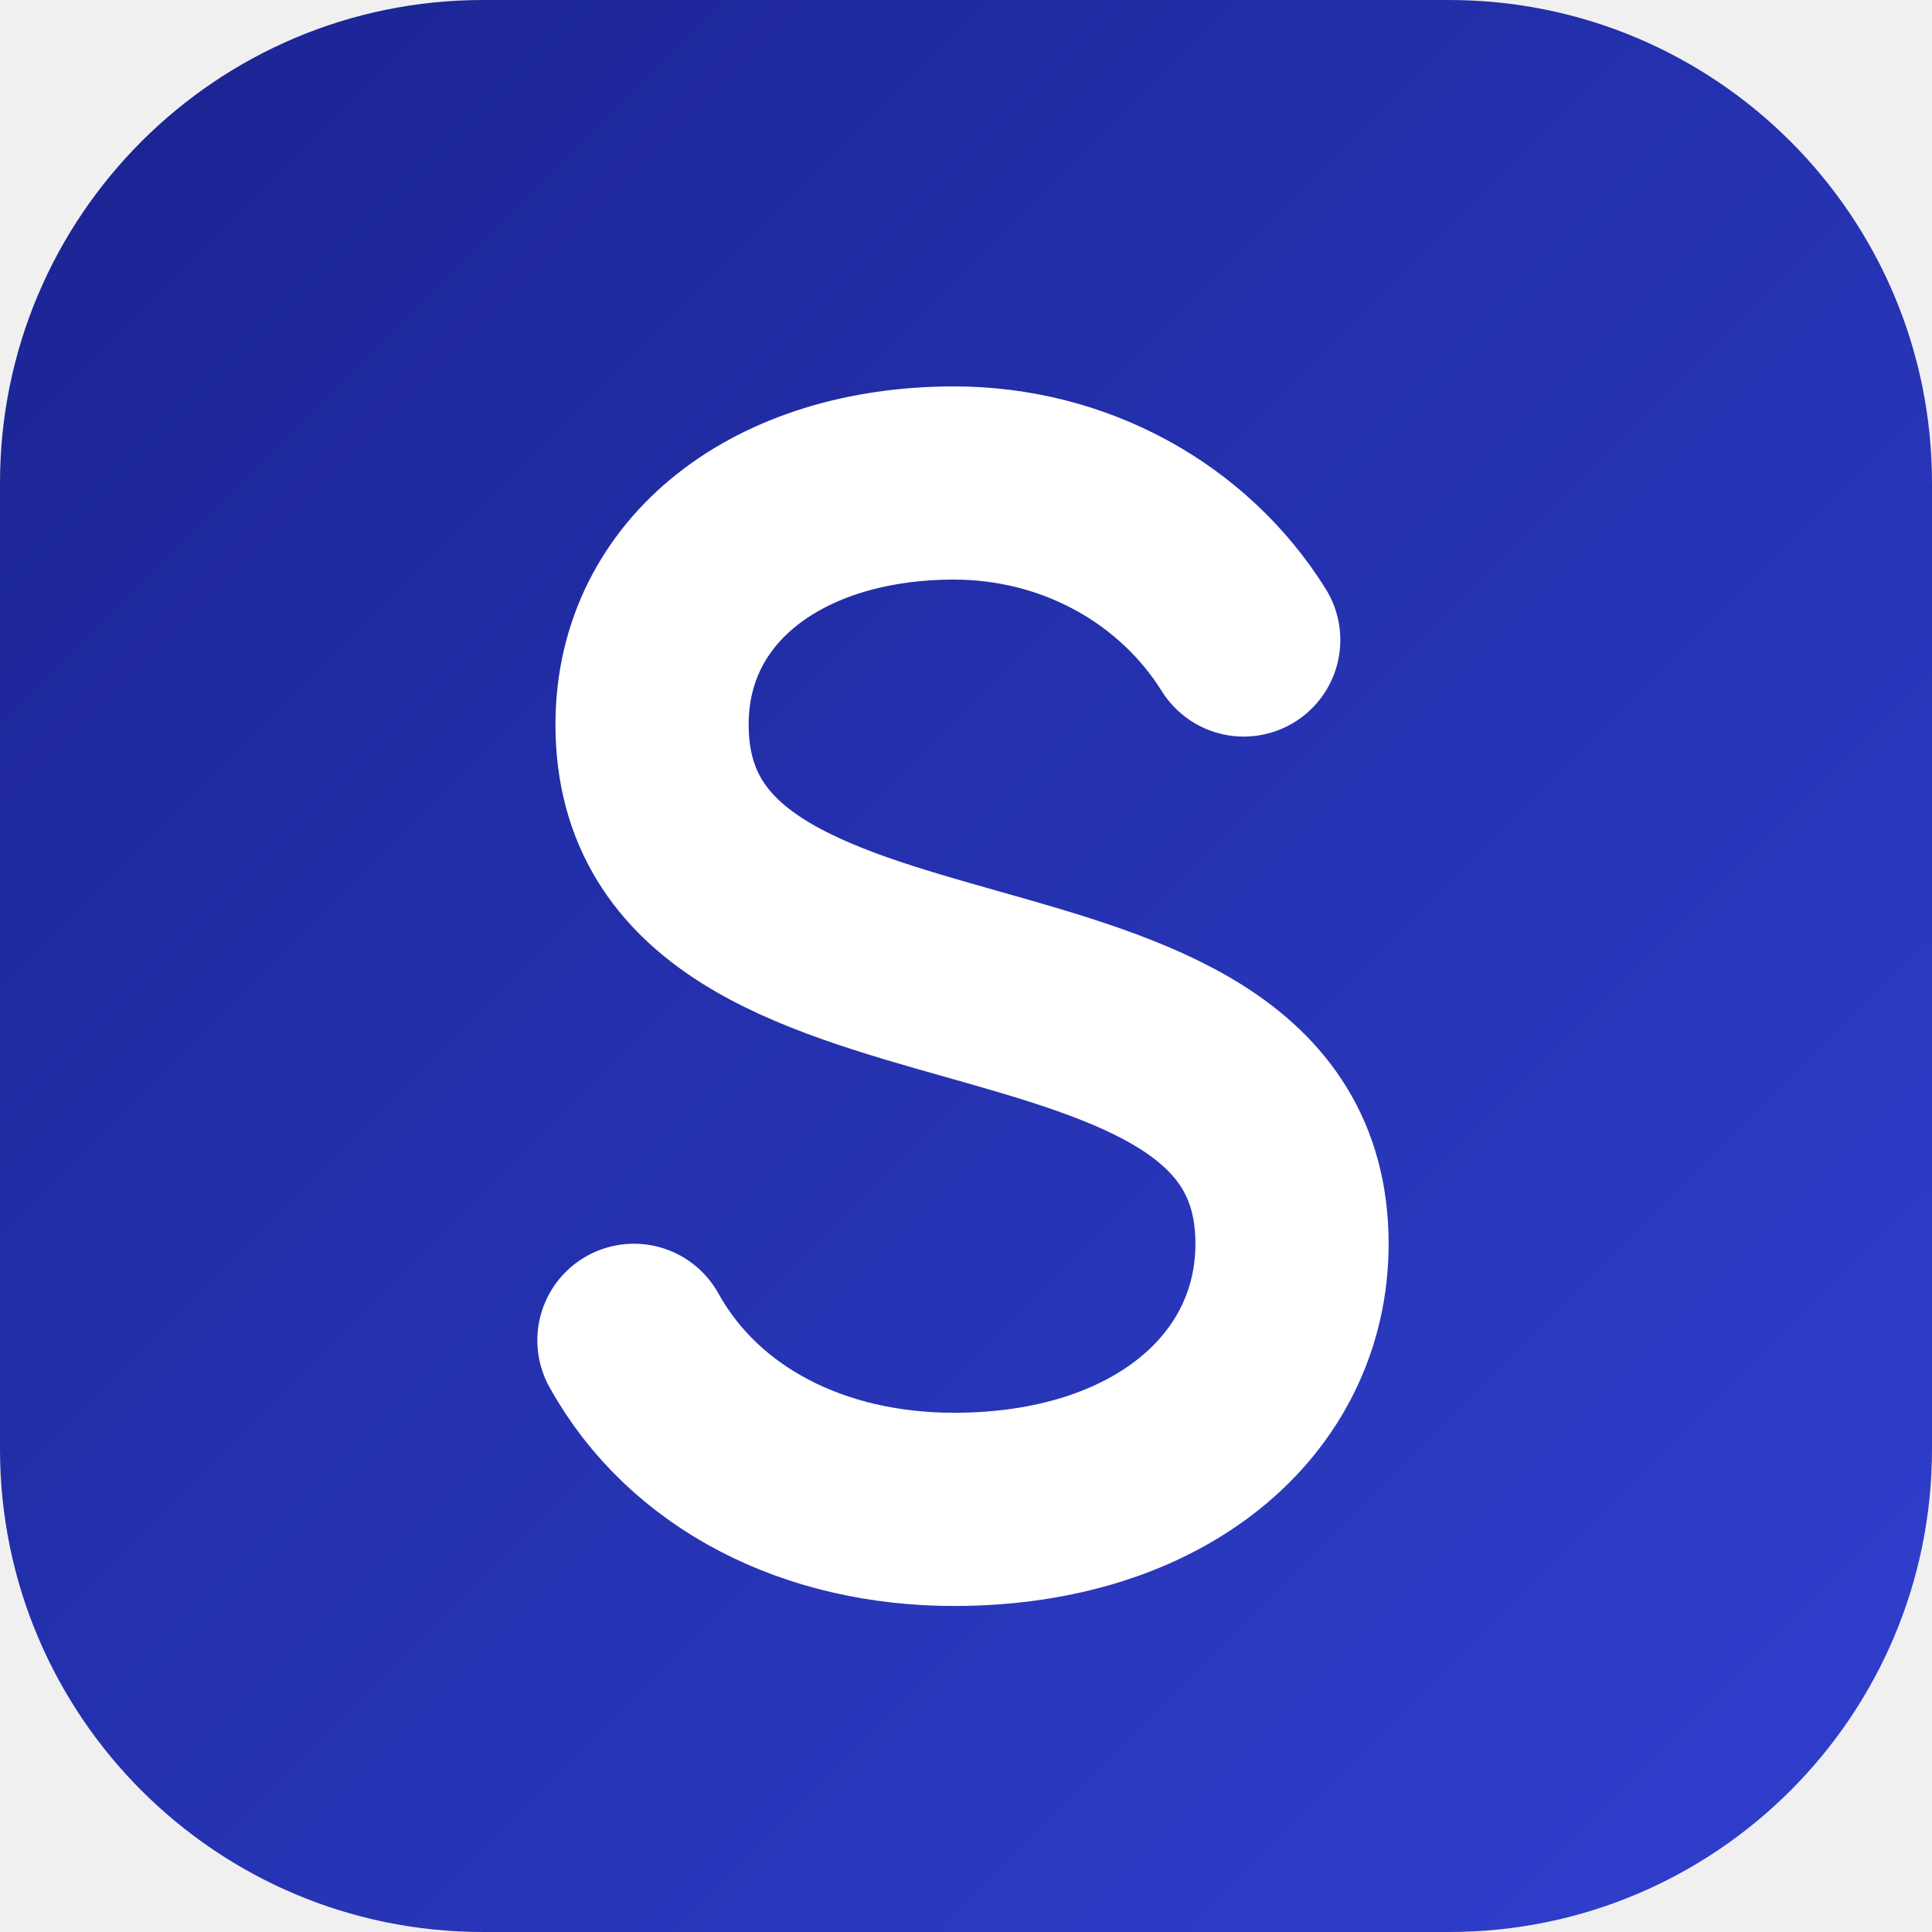
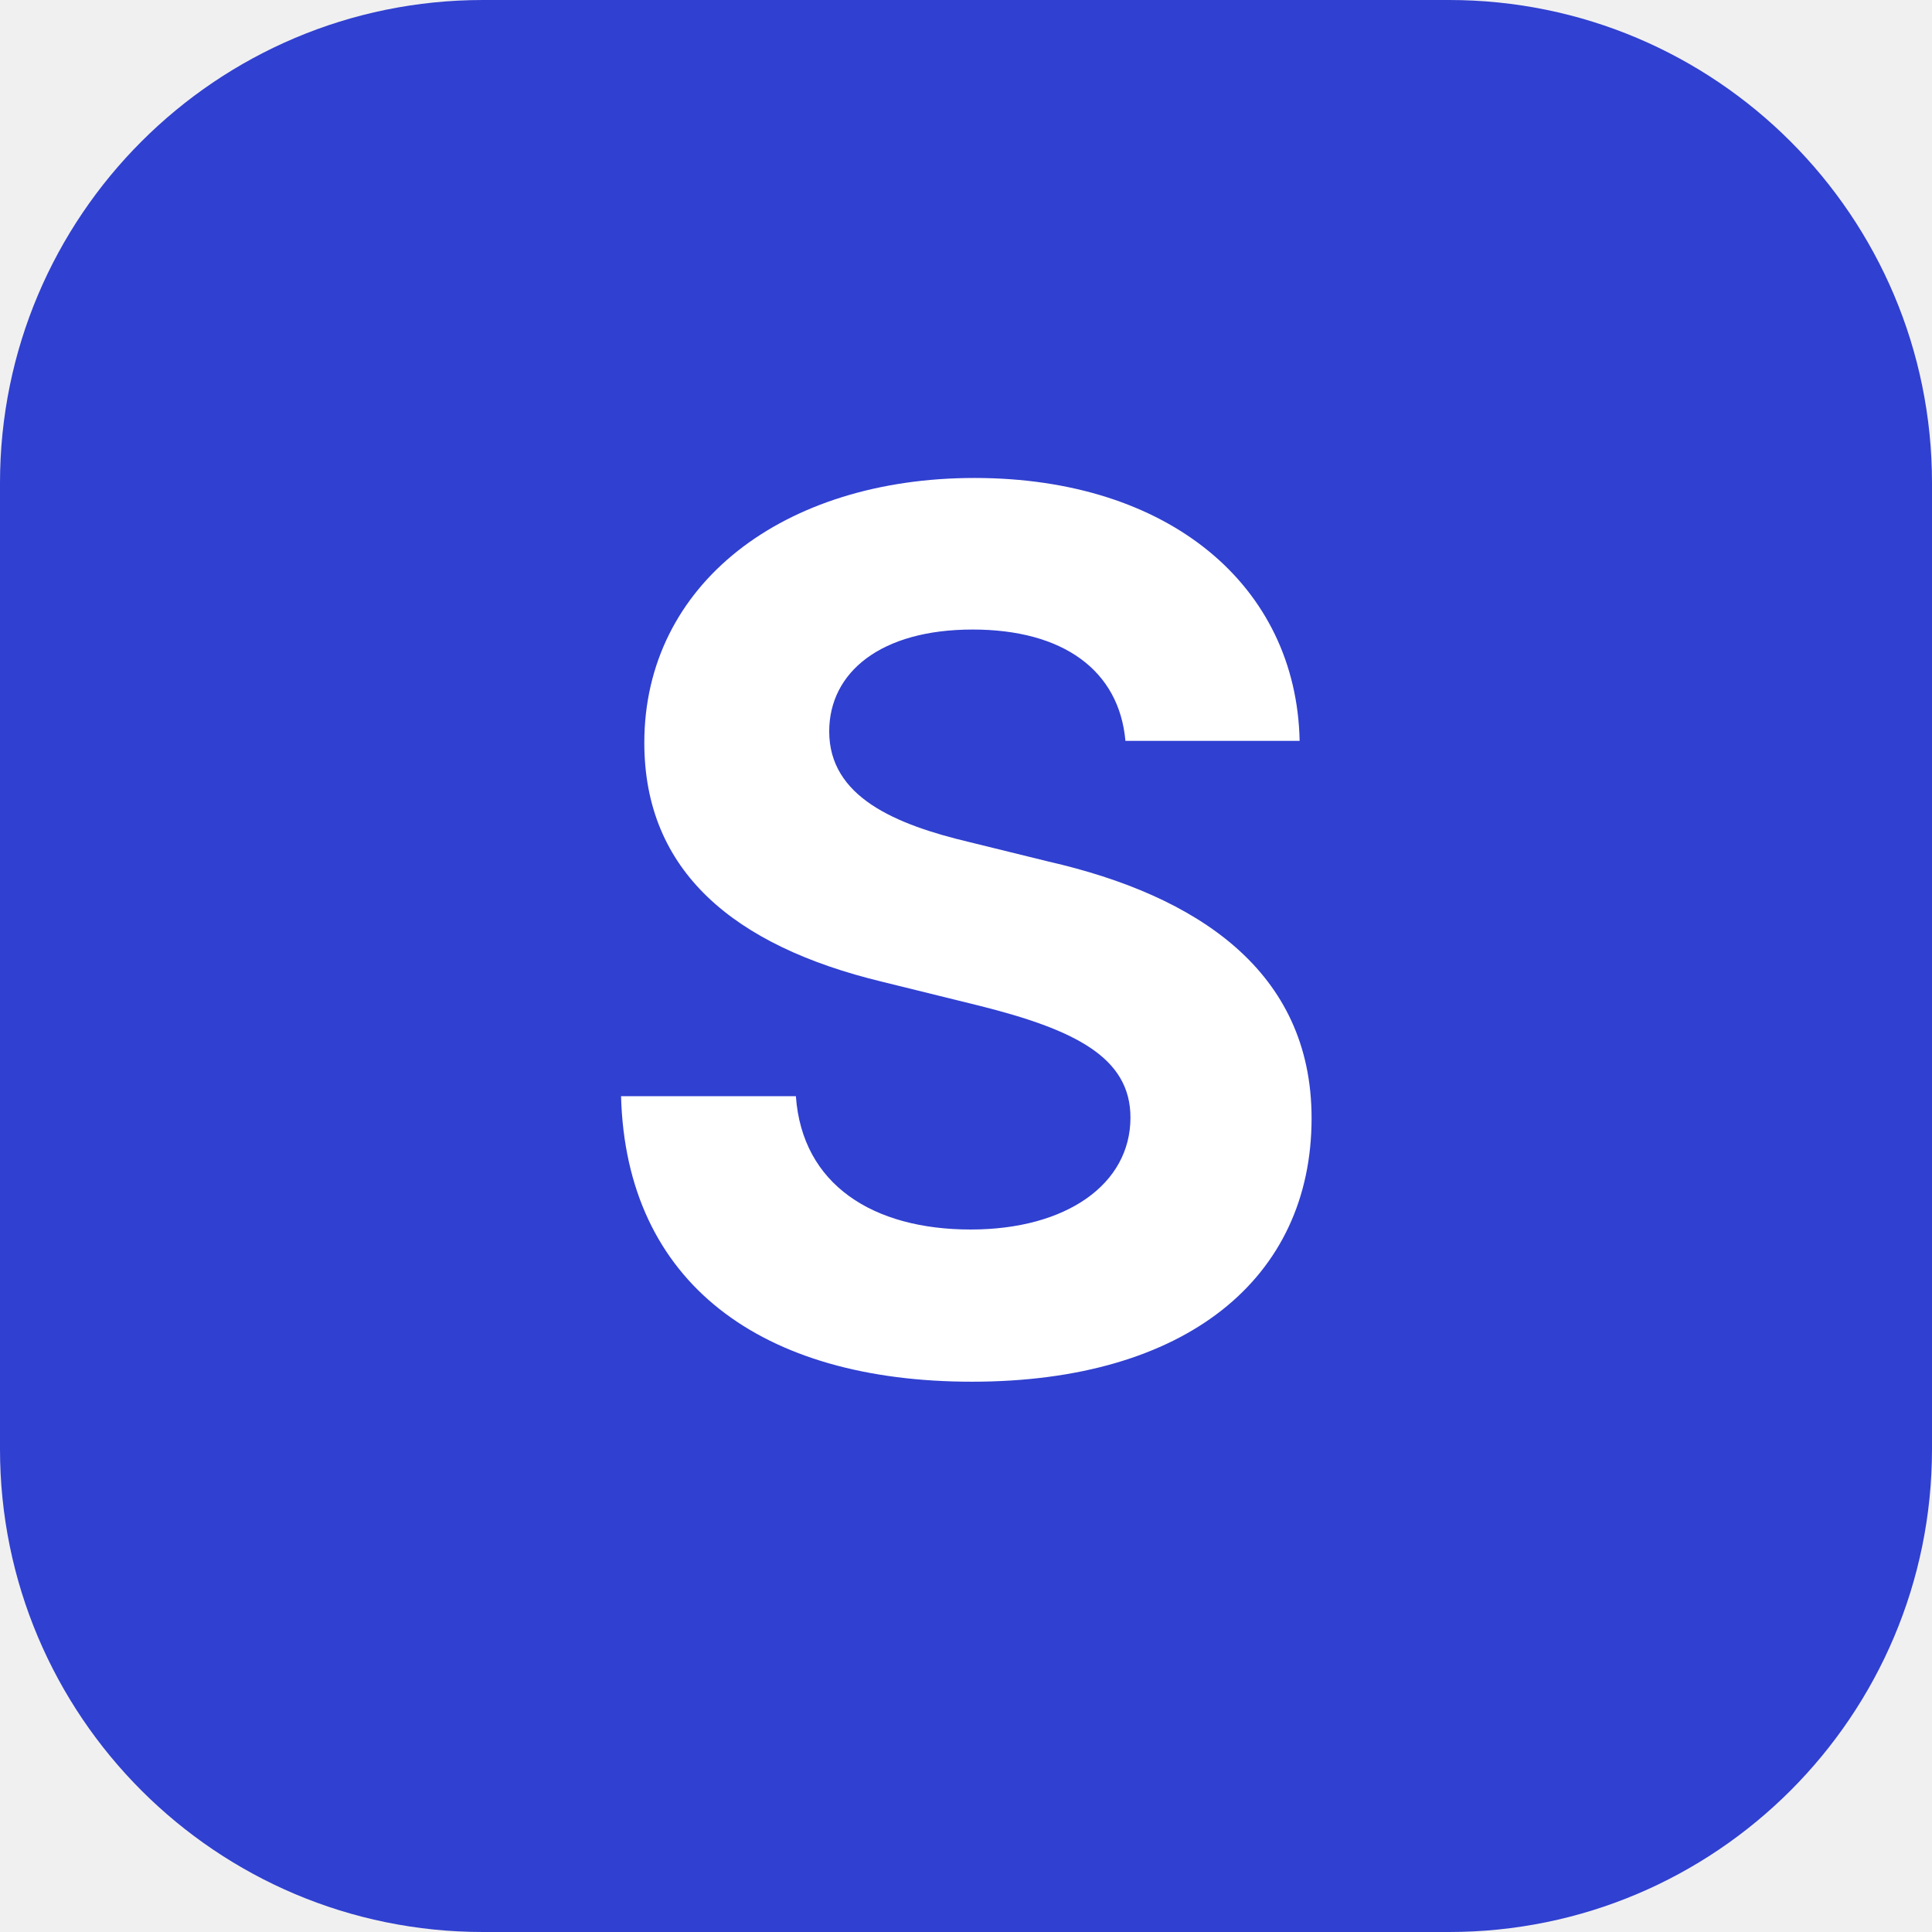
- <svg xmlns="http://www.w3.org/2000/svg" viewBox="0 0 32 32">
-   <defs>
-     <linearGradient id="g" x1="0" y1="0" x2="1" y2="1">
-       <stop offset="0" stop-color="#1A2390" />
-       <stop offset="1" stop-color="#3040D0" />
-     </linearGradient>
-   </defs>
-   <rect width="32" height="32" rx="8" fill="url(#g)" />
-   <path d="M20.6 10.6c-1-1.6-2.8-2.6-4.8-2.6-2.9 0-5 1.6-5 4 0 5.6 10.6 3 10.6 8.6 0 2.5-2.2 4.4-5.6 4.4-2.3 0-4.3-1-5.3-2.8" fill="none" stroke="#FFFFFF" stroke-width="3.2" stroke-linecap="round" stroke-linejoin="round" />
+ <svg xmlns="http://www.w3.org/2000/svg" viewBox="0 0 48 48">
+   <rect width="48" height="48" rx="12" fill="#3040D0" />
+   <text x="24" y="34" text-anchor="middle" font-family="Inter, Arial, sans-serif" font-size="30" font-weight="700" fill="#FFFFFF">S</text>
</svg>
